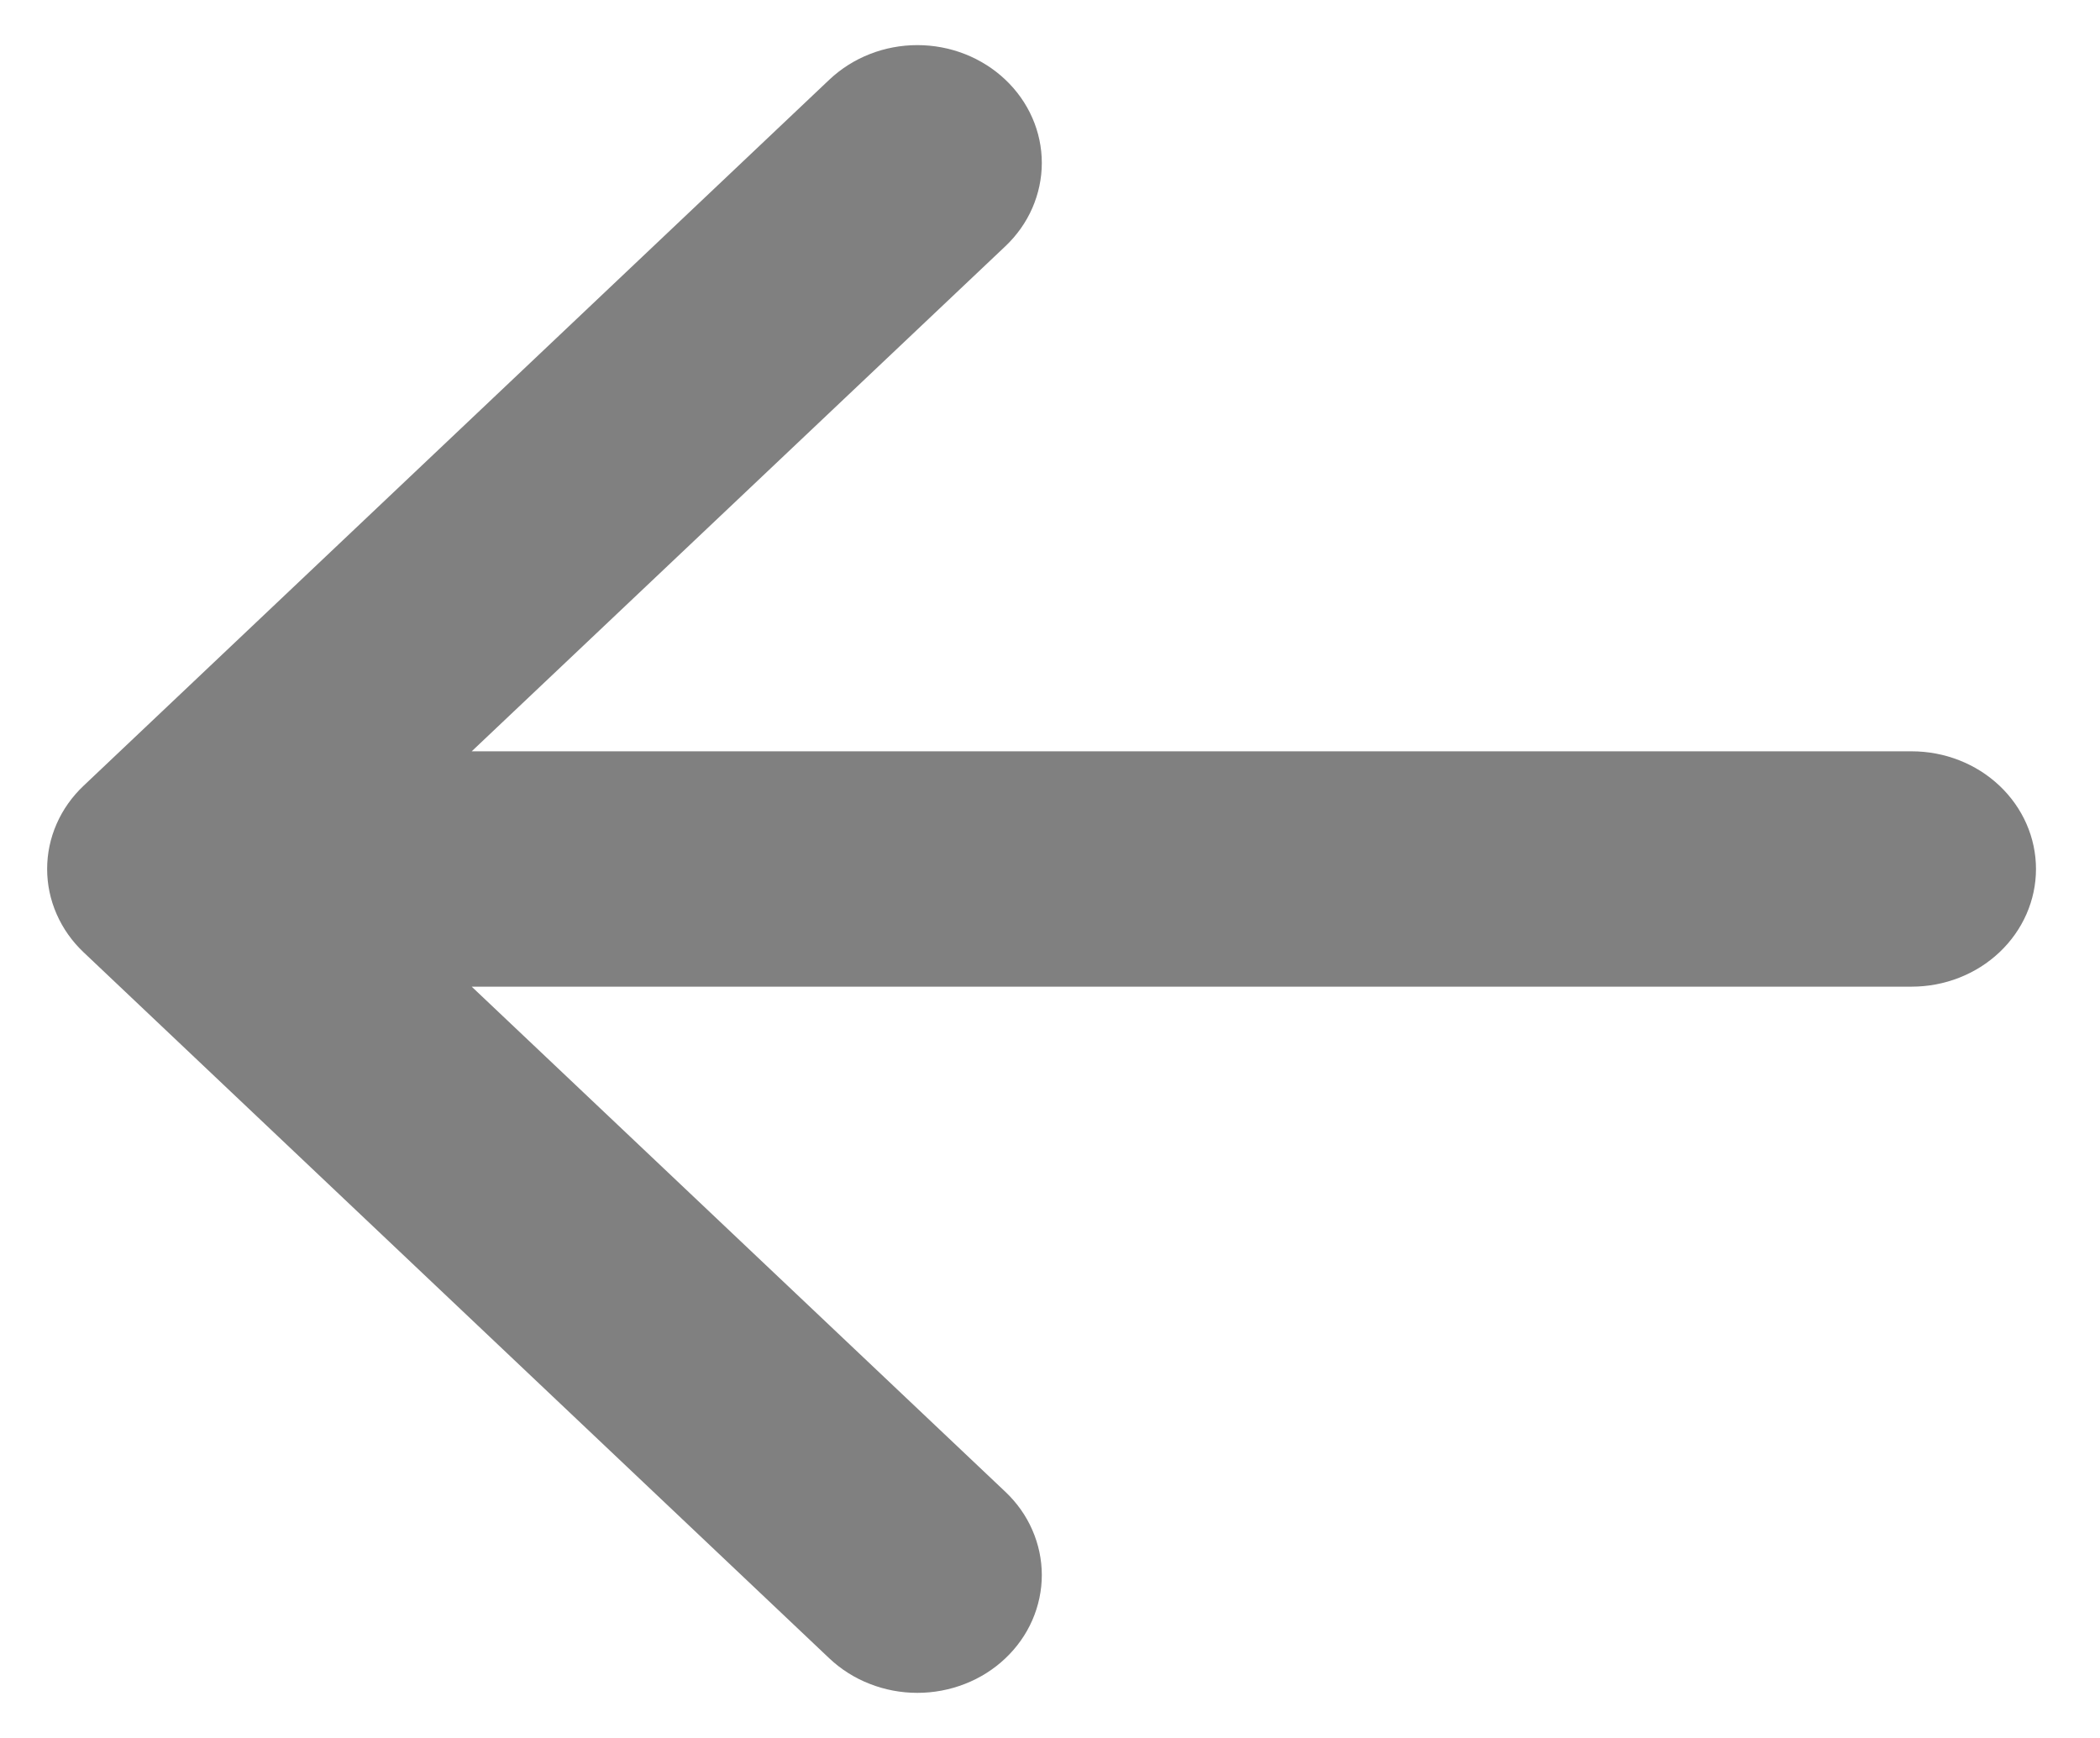
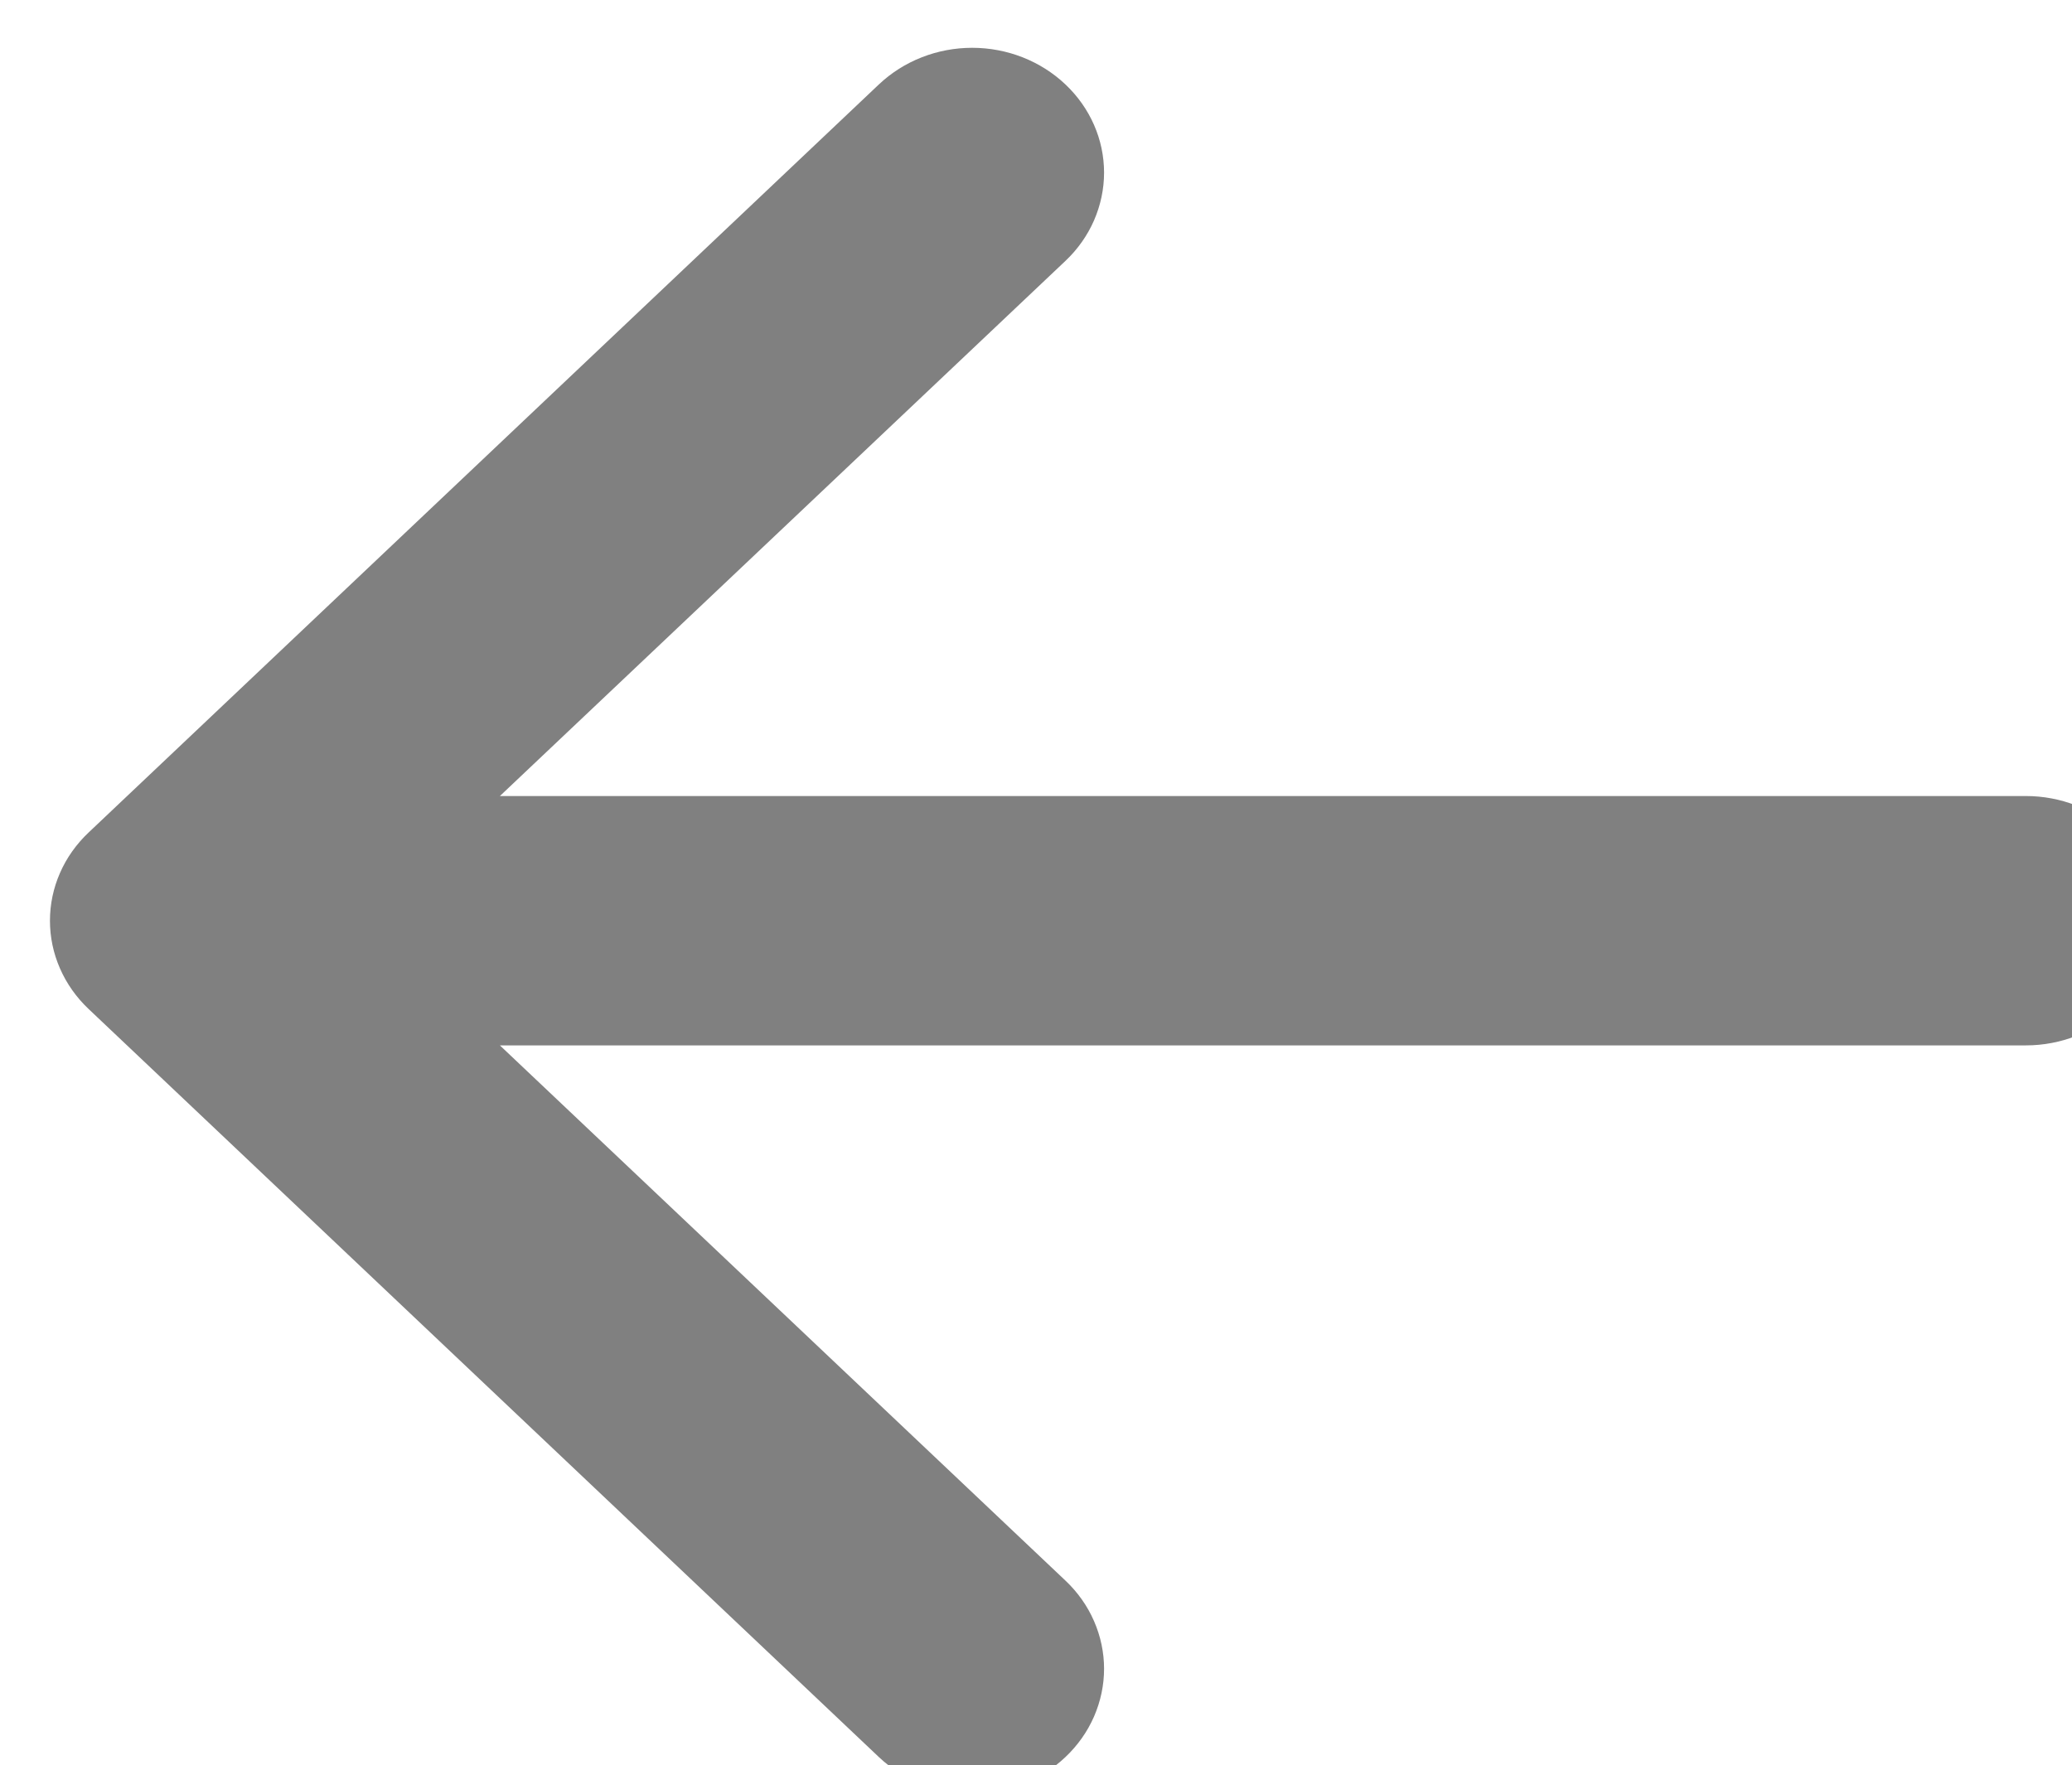
- <svg xmlns="http://www.w3.org/2000/svg" width="29" height="24" viewBox="0 0 29 24" fill="none">
+ <svg xmlns="http://www.w3.org/2000/svg" width="27" height="23" viewBox="0 0 27 23" fill="none">
  <path fill-rule="evenodd" clip-rule="evenodd" d="M28.116 12C28.116 12.431 27.935 12.844 27.613 13.149C27.291 13.454 26.854 13.625 26.399 13.625L6.514 13.625L13.883 20.6C14.043 20.751 14.17 20.93 14.256 21.128C14.342 21.325 14.387 21.536 14.387 21.75C14.387 21.964 14.342 22.175 14.256 22.373C14.17 22.57 14.043 22.75 13.883 22.901C13.724 23.052 13.534 23.172 13.326 23.253C13.117 23.335 12.894 23.377 12.668 23.377C12.443 23.377 12.219 23.335 12.011 23.253C11.802 23.172 11.613 23.052 11.453 22.901L1.155 13.151C0.995 13 0.868 12.82 0.782 12.623C0.695 12.425 0.651 12.214 0.651 12C0.651 11.786 0.695 11.575 0.782 11.377C0.868 11.18 0.995 11.001 1.155 10.85L11.453 1.1C11.613 0.949 11.802 0.829 12.011 0.747C12.219 0.665 12.443 0.623 12.668 0.623C12.894 0.623 13.117 0.665 13.326 0.747C13.534 0.829 13.724 0.949 13.883 1.1C14.206 1.405 14.387 1.819 14.387 2.25C14.387 2.464 14.342 2.675 14.256 2.873C14.17 3.07 14.043 3.25 13.883 3.401L6.514 10.375L26.399 10.375C26.854 10.375 27.291 10.546 27.613 10.851C27.935 11.156 28.116 11.569 28.116 12Z" fill="#808080" />
</svg>
